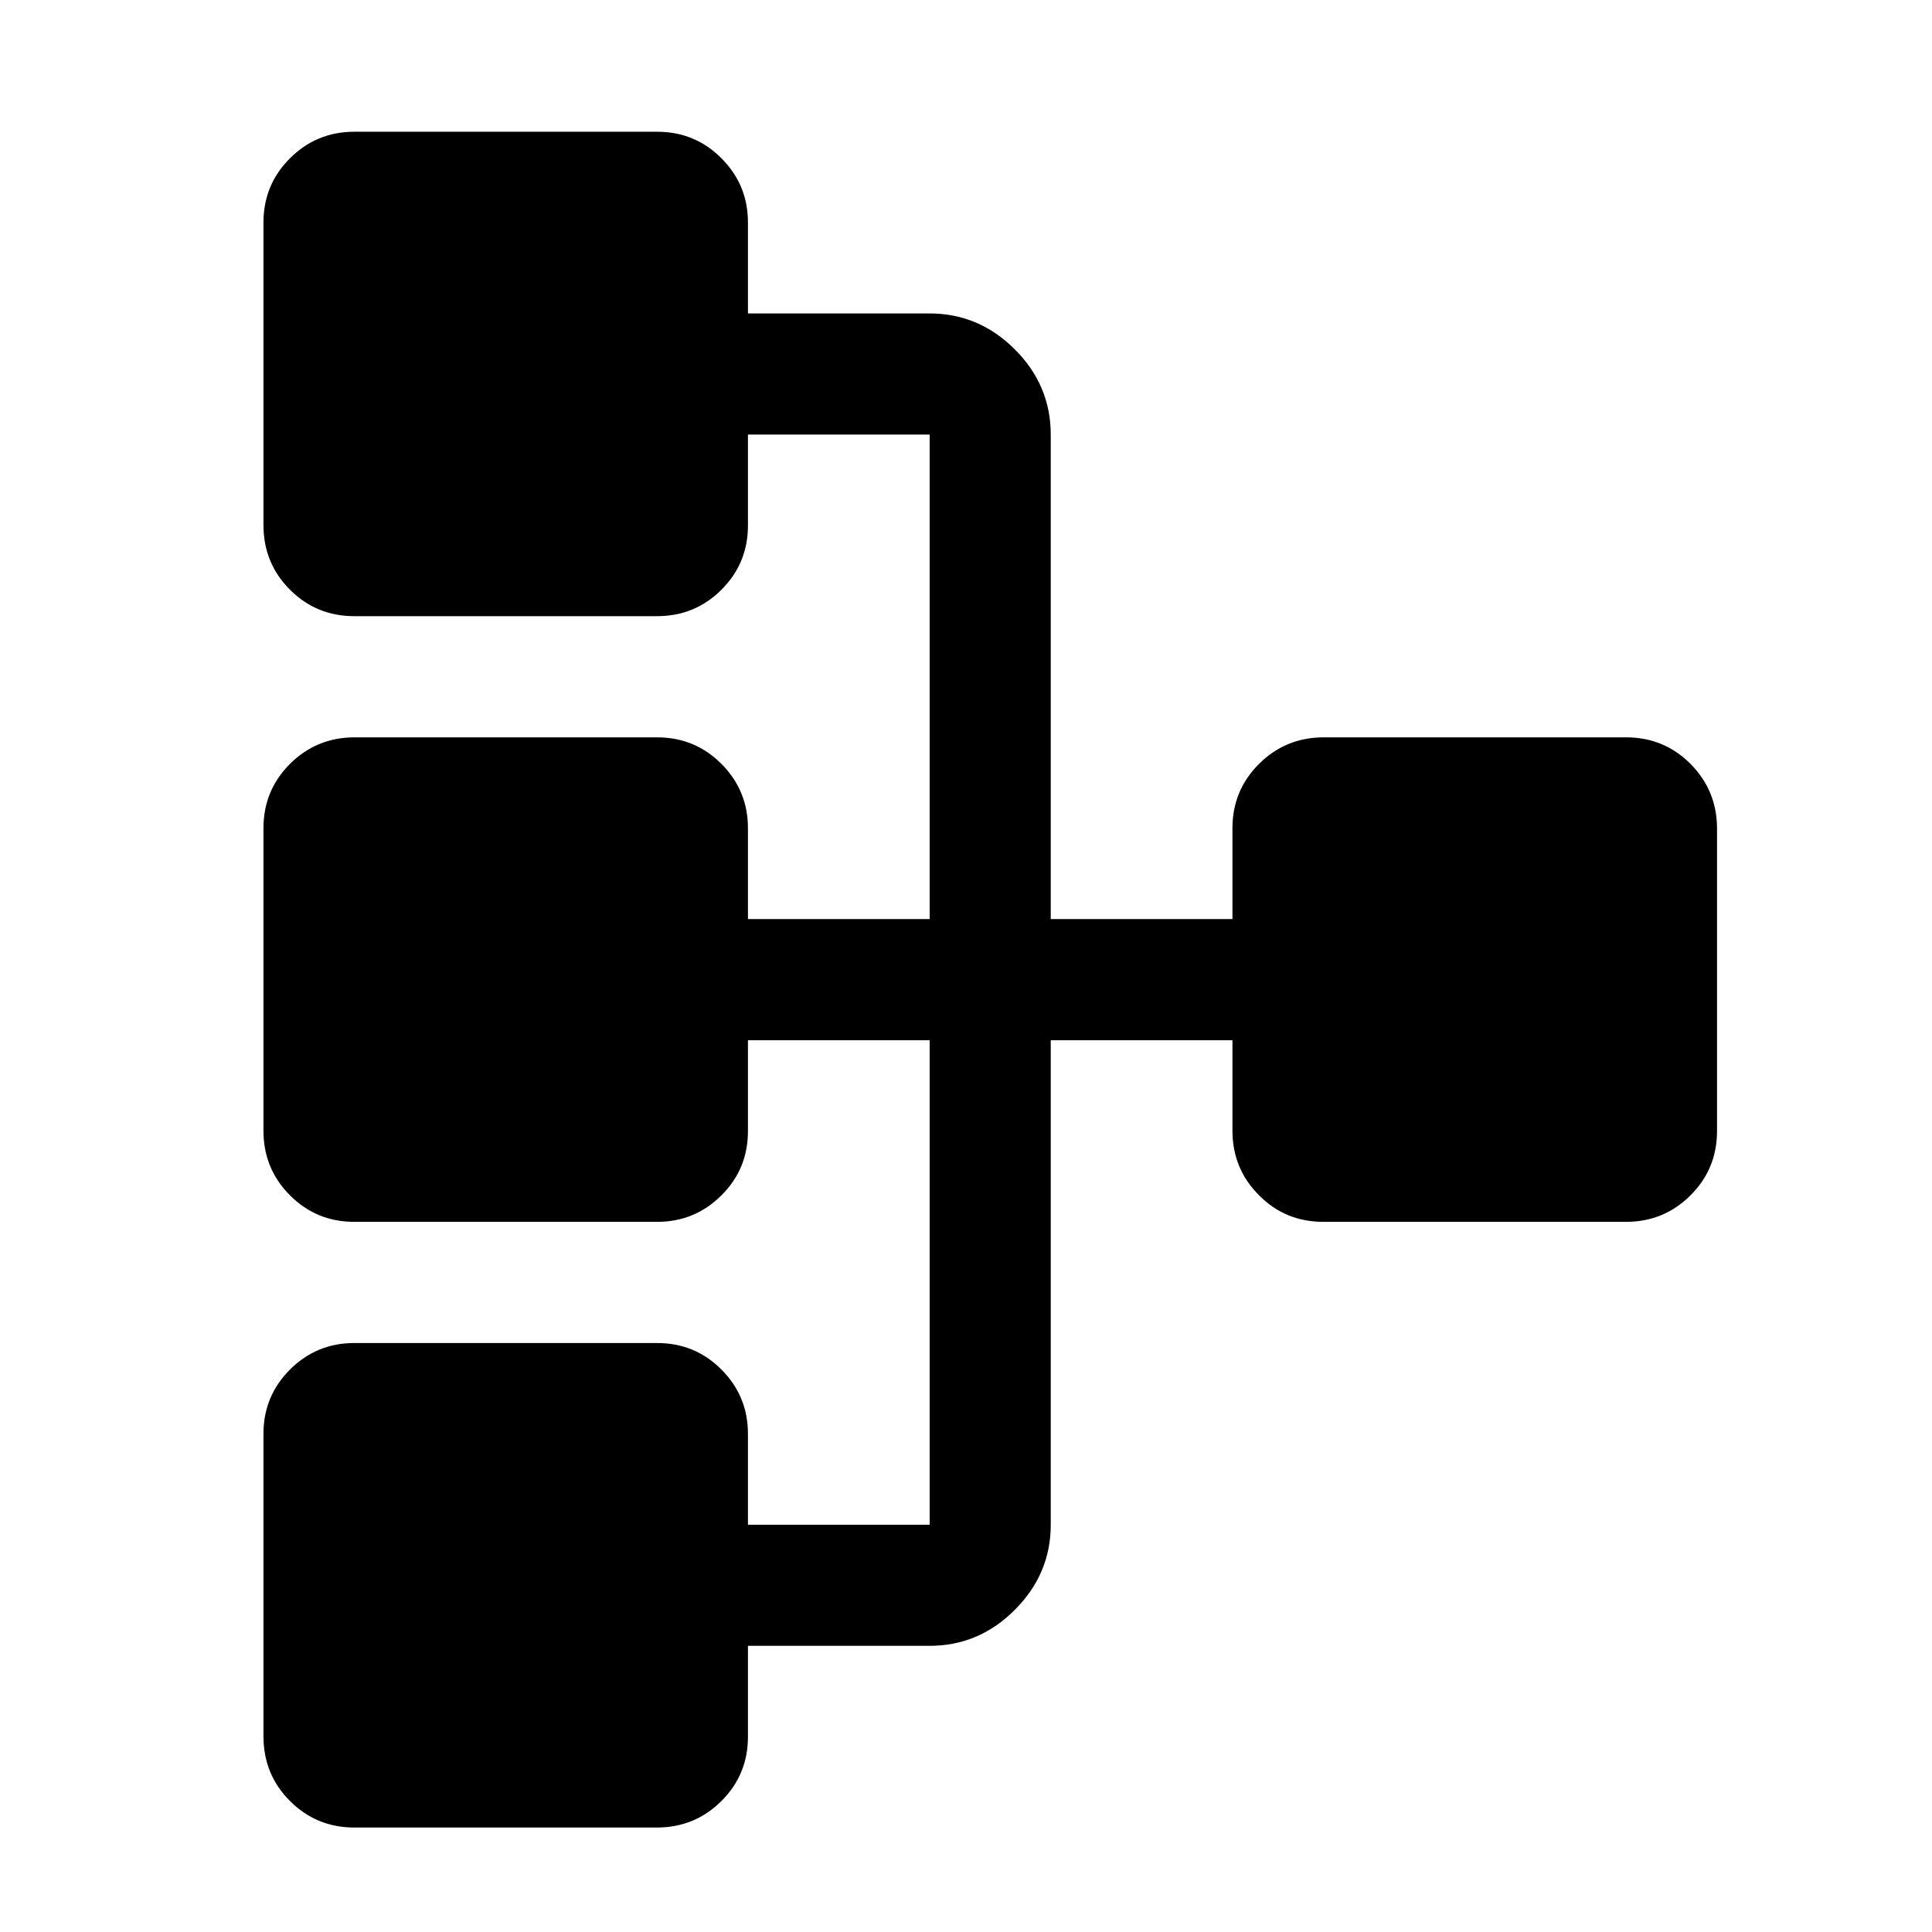
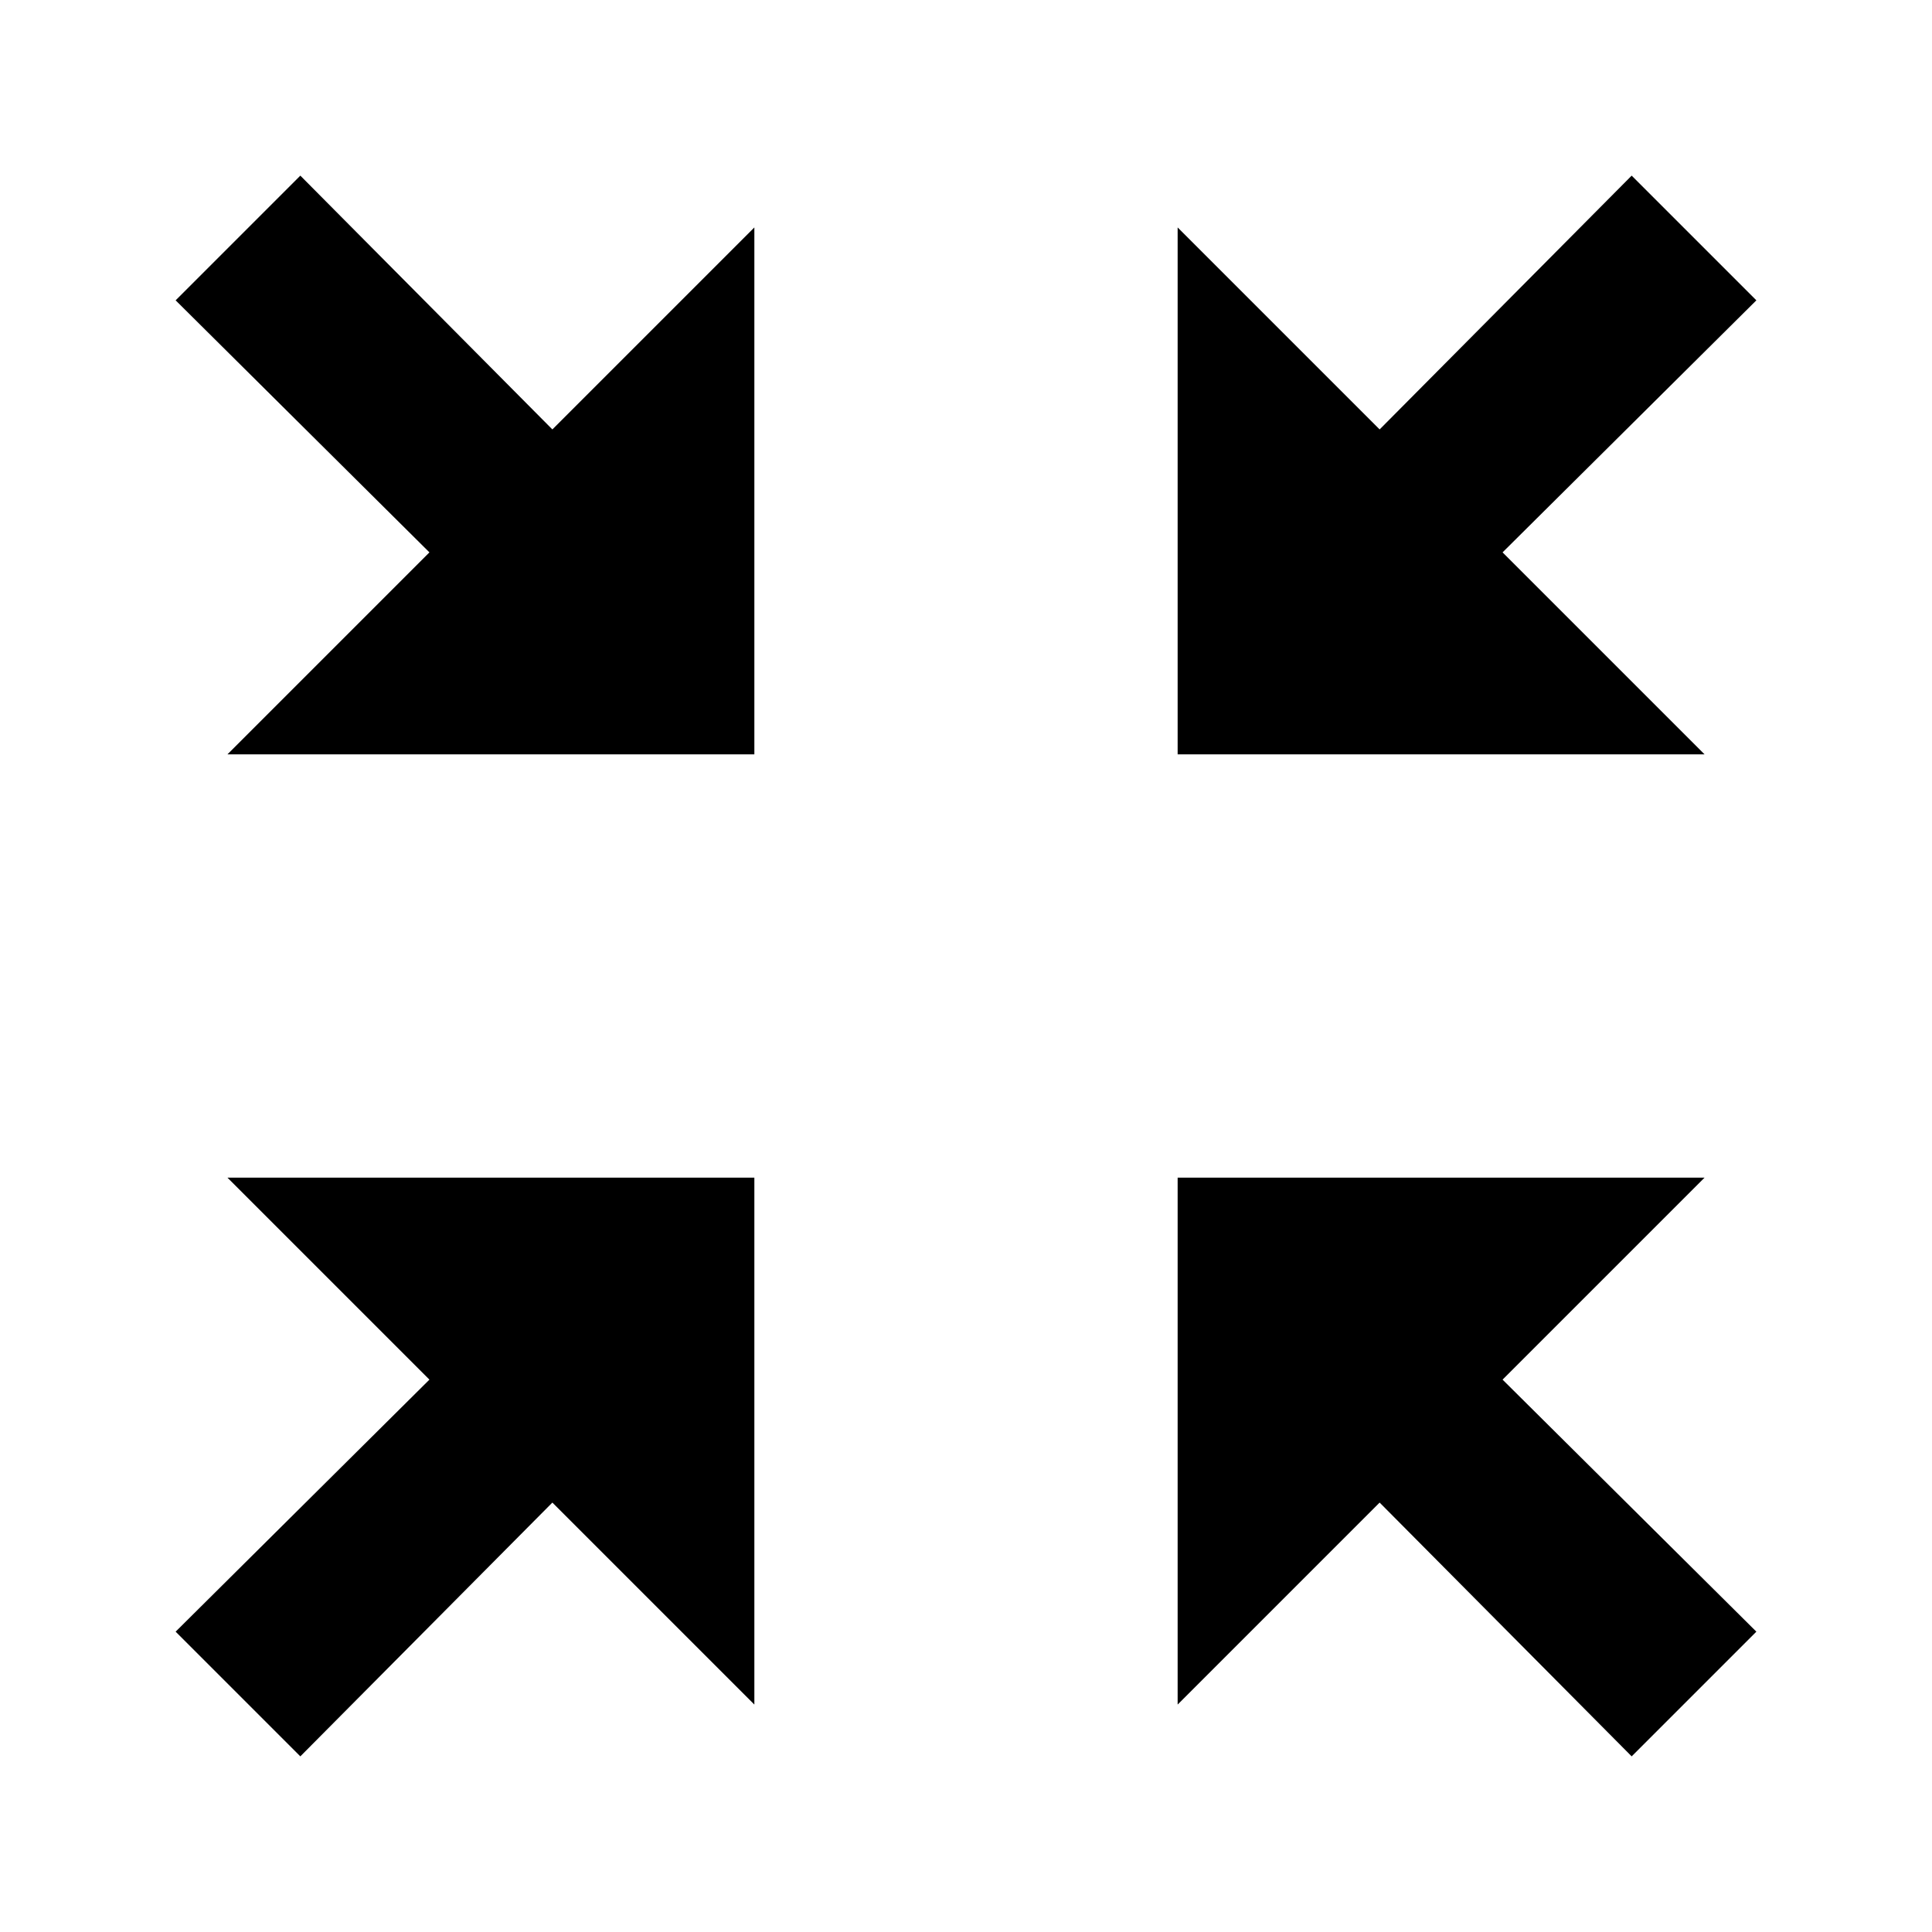
<svg xmlns="http://www.w3.org/2000/svg" width="22px" height="22px" viewBox="0 0 22 22" version="1.1">
  <defs />
  <g id="Page-1" stroke="none" stroke-width="1" fill="none" fill-rule="evenodd">
    <g id="enrichment-aggregation" fill="#000000">
-       <path d="M20.931,18.397 C20.931,18.684 20.83,18.928 20.629,19.129 C20.428,19.33 20.183,19.43 19.897,19.431 L16.448,19.431 C16.161,19.431 15.917,19.33 15.716,19.129 C15.515,18.928 15.414,18.683 15.414,18.397 L15.414,14.948 C15.414,14.661 15.514,14.417 15.716,14.216 C15.917,14.015 16.161,13.914 16.448,13.914 L17.483,13.914 L17.483,11.845 L11.966,11.845 L11.966,13.914 L13,13.914 C13.288,13.914 13.532,14.014 13.732,14.216 C13.933,14.417 14.034,14.661 14.034,14.948 L14.034,18.397 C14.034,18.684 13.934,18.928 13.732,19.129 C13.531,19.33 13.287,19.43 13,19.431 L9.552,19.431 C9.264,19.431 9.02,19.33 8.819,19.129 C8.619,18.928 8.518,18.683 8.517,18.397 L8.517,14.948 C8.517,14.661 8.618,14.417 8.819,14.216 C9.021,14.015 9.265,13.914 9.552,13.914 L10.586,13.914 L10.586,11.845 L5.069,11.845 L5.069,13.914 L6.103,13.914 C6.391,13.914 6.635,14.014 6.836,14.216 C7.037,14.417 7.137,14.661 7.137,14.948 L7.137,18.397 C7.137,18.684 7.037,18.928 6.836,19.129 C6.635,19.33 6.391,19.43 6.103,19.431 L2.655,19.431 C2.368,19.431 2.123,19.33 1.923,19.129 C1.722,18.928 1.621,18.683 1.621,18.397 L1.621,14.948 C1.621,14.661 1.721,14.417 1.923,14.216 C2.124,14.015 2.368,13.914 2.655,13.914 L3.69,13.914 L3.69,11.845 C3.69,11.472 3.826,11.148 4.099,10.875 C4.372,10.602 4.696,10.466 5.069,10.466 L10.586,10.466 L10.586,8.397 L9.552,8.397 C9.264,8.397 9.02,8.296 8.819,8.094 C8.619,7.893 8.518,7.649 8.517,7.362 L8.517,3.914 C8.517,3.626 8.618,3.382 8.819,3.181 C9.021,2.981 9.265,2.88 9.552,2.879 L13,2.879 C13.288,2.879 13.532,2.98 13.732,3.181 C13.933,3.383 14.034,3.627 14.034,3.914 L14.034,7.362 C14.034,7.65 13.934,7.894 13.732,8.094 C13.531,8.295 13.287,8.396 13,8.397 L11.966,8.397 L11.966,10.466 L17.483,10.466 C17.856,10.466 18.179,10.602 18.452,10.875 C18.726,11.148 18.862,11.472 18.862,11.845 L18.862,13.914 L19.897,13.914 C20.184,13.914 20.428,14.014 20.629,14.216 C20.83,14.417 20.93,14.661 20.931,14.948 L20.931,18.397 Z" id="Imported-Layers" transform="translate(11.27586, 11.15517) rotate(90) translate(-11.27586, -11.15517) " />
+       <path d="M19.41,8.59 L17.11,6.29 L20,3.42 L18.58,2 L15.71,4.89 L13.41,2.59 L13.41,8.59 L19.41,8.59 Z M8.59,2.59 L6.29,4.89 L3.42,2 L2,3.42 L4.89,6.29 L2.59,8.59 L8.59,8.59 L8.59,2.59 Z M2.59,13.41 L4.89,15.71 L2,18.58 L3.42,20 L6.29,17.11 L8.59,19.41 L8.59,13.41 L2.59,13.41 Z M13.41,19.41 L15.71,17.11 L18.58,20 L20,18.58 L17.11,15.71 L19.41,13.41 L13.41,13.41 L13.41,19.41 Z" id="Shape" />
    </g>
  </g>
</svg>
